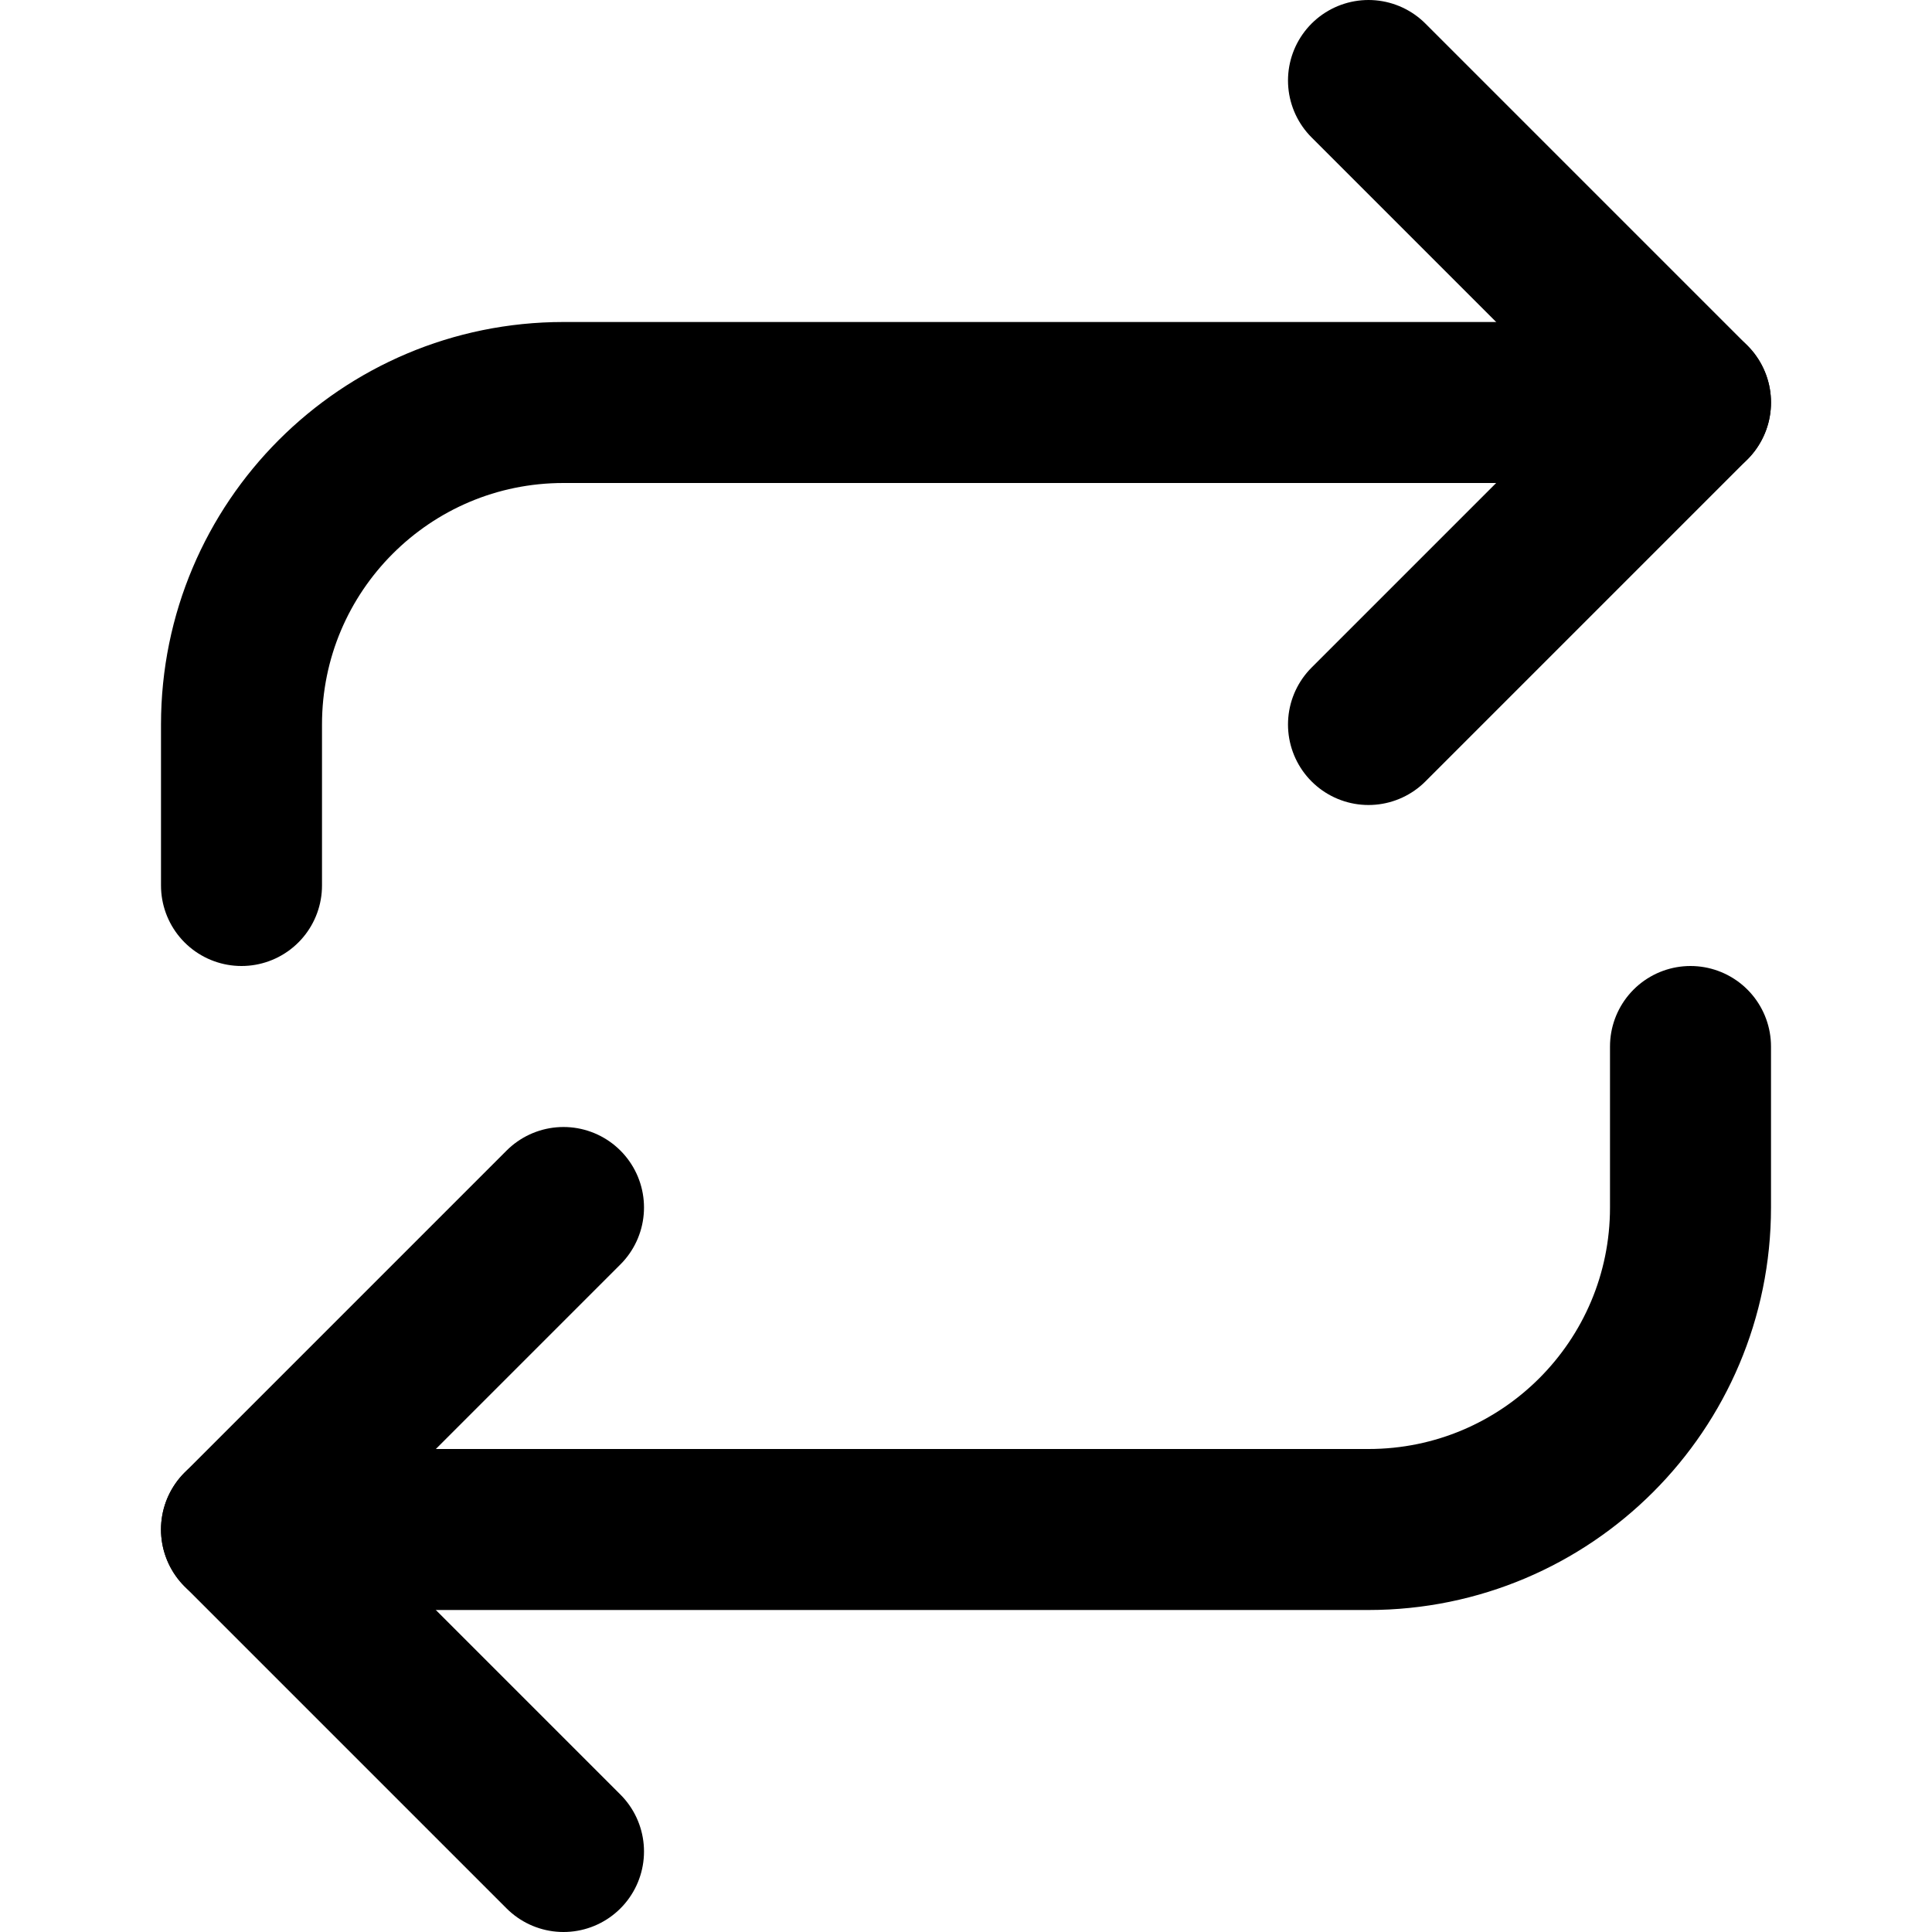
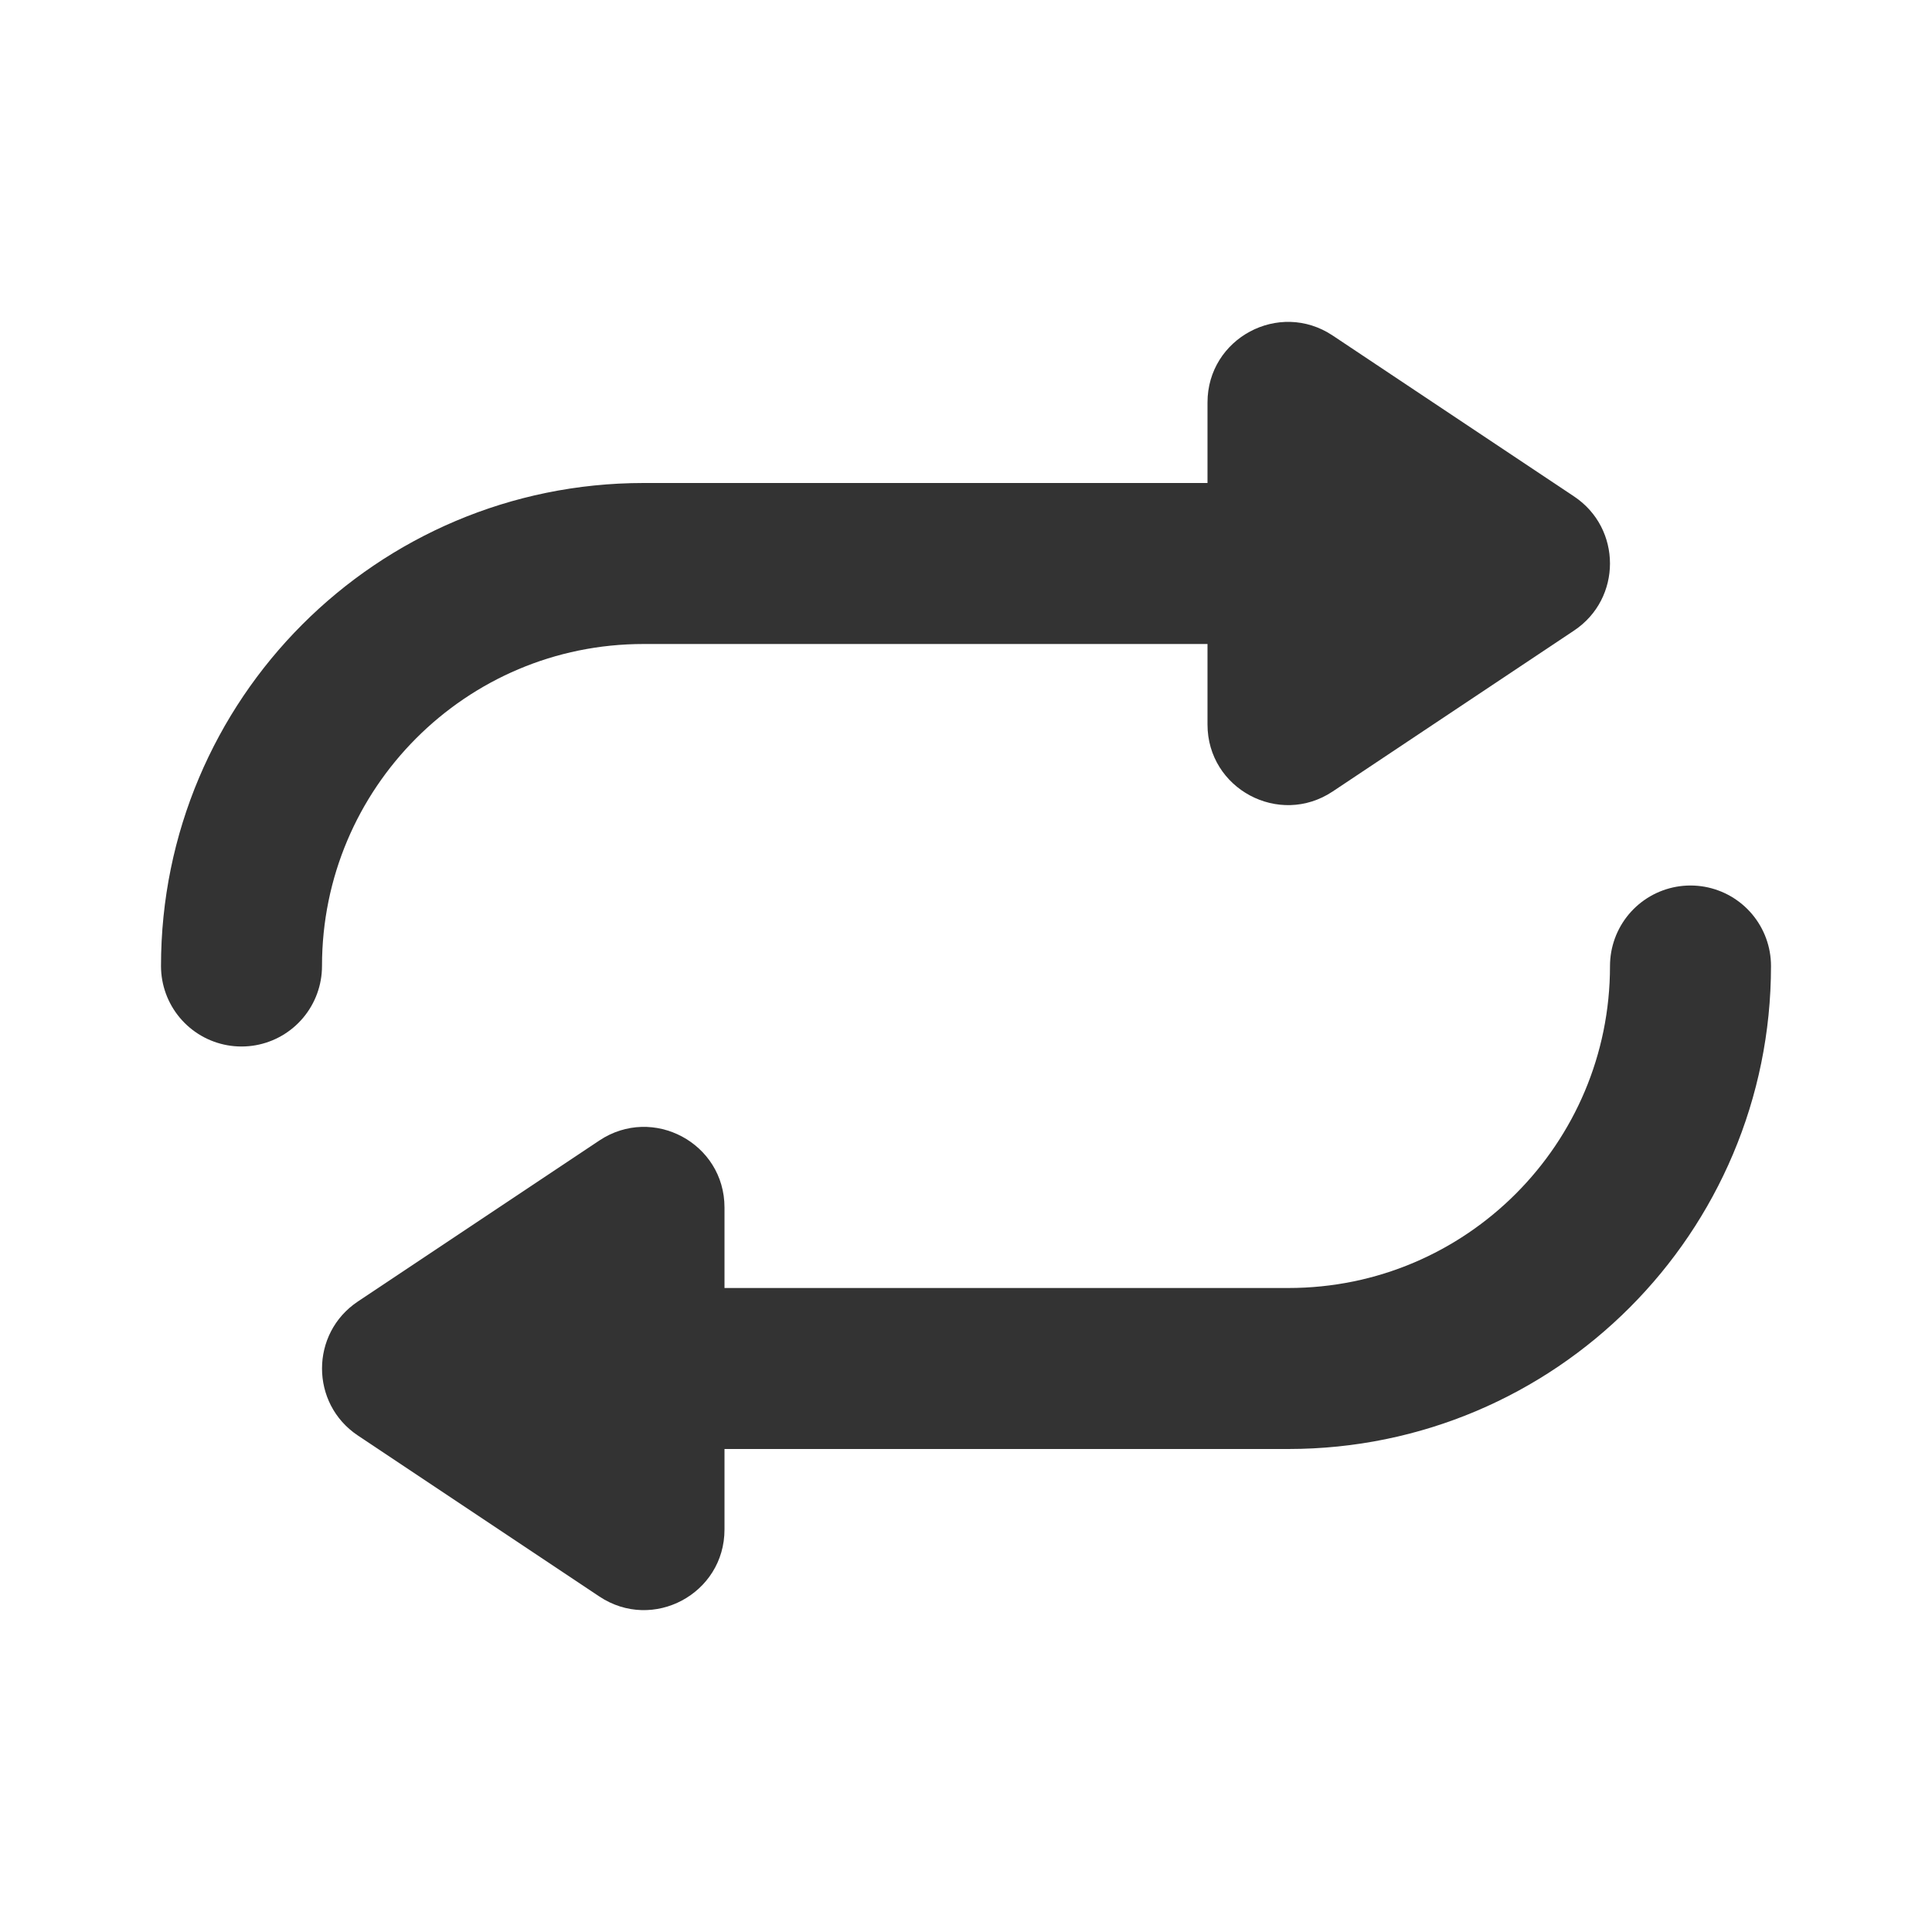
- <svg xmlns="http://www.w3.org/2000/svg" width="24" height="24" viewBox="0 0 24 24" fill="none" stroke="currentColor" stroke-width="2" stroke-linecap="round" stroke-linejoin="round" class="feather feather-repeat">
-   <polyline points="17 1 21 5 17 9" />
-   <path d="M3 11V9a4 4 0 0 1 4-4h14" />
-   <polyline points="7 23 3 19 7 15" />
-   <path d="M21 13v2a4 4 0 0 1-4 4H3" />
+ <svg xmlns="http://www.w3.org/2000/svg" width="24px" height="24px" viewBox="0 0 24 24" version="1.1">
+   <defs />
+   <g id="Page-1" stroke="none" stroke-width="1" fill="none" fill-rule="evenodd">
+     <g id="Artboard-4" transform="translate(-620, -467)">
+       <g id="174" transform="translate(620, 467)">
+         <path d="M16.555,9.832 C15.89,10.275 15,9.799 15,9 L15,5 C15,4.201 15.89,3.725 16.555,4.168 L19.555,6.168 C20.148,6.564 20.148,7.436 19.555,7.832 L16.555,9.832 Z" id="Path-115" fill="#333333" fill-rule="nonzero" />
+         <path d="M7.445,19.832 L4.445,17.832 C3.852,17.436 3.852,16.564 4.445,16.168 L7.445,14.168 C8.11,13.725 9,14.201 9,15 L9,19 C9,19.799 8.11,20.275 7.445,19.832 Z" id="Path-115" fill="#333333" fill-rule="nonzero" />
+         <path d="M3,12 C3,9.239 5.235,7 7.994,7 L18,7 M21,12 C21,14.761 18.766,17 16.005,17 L7,17" id="Rectangle-118" stroke="#333333" stroke-width="2" stroke-linecap="round" />
+       </g>
+     </g>
+   </g>
</svg>
